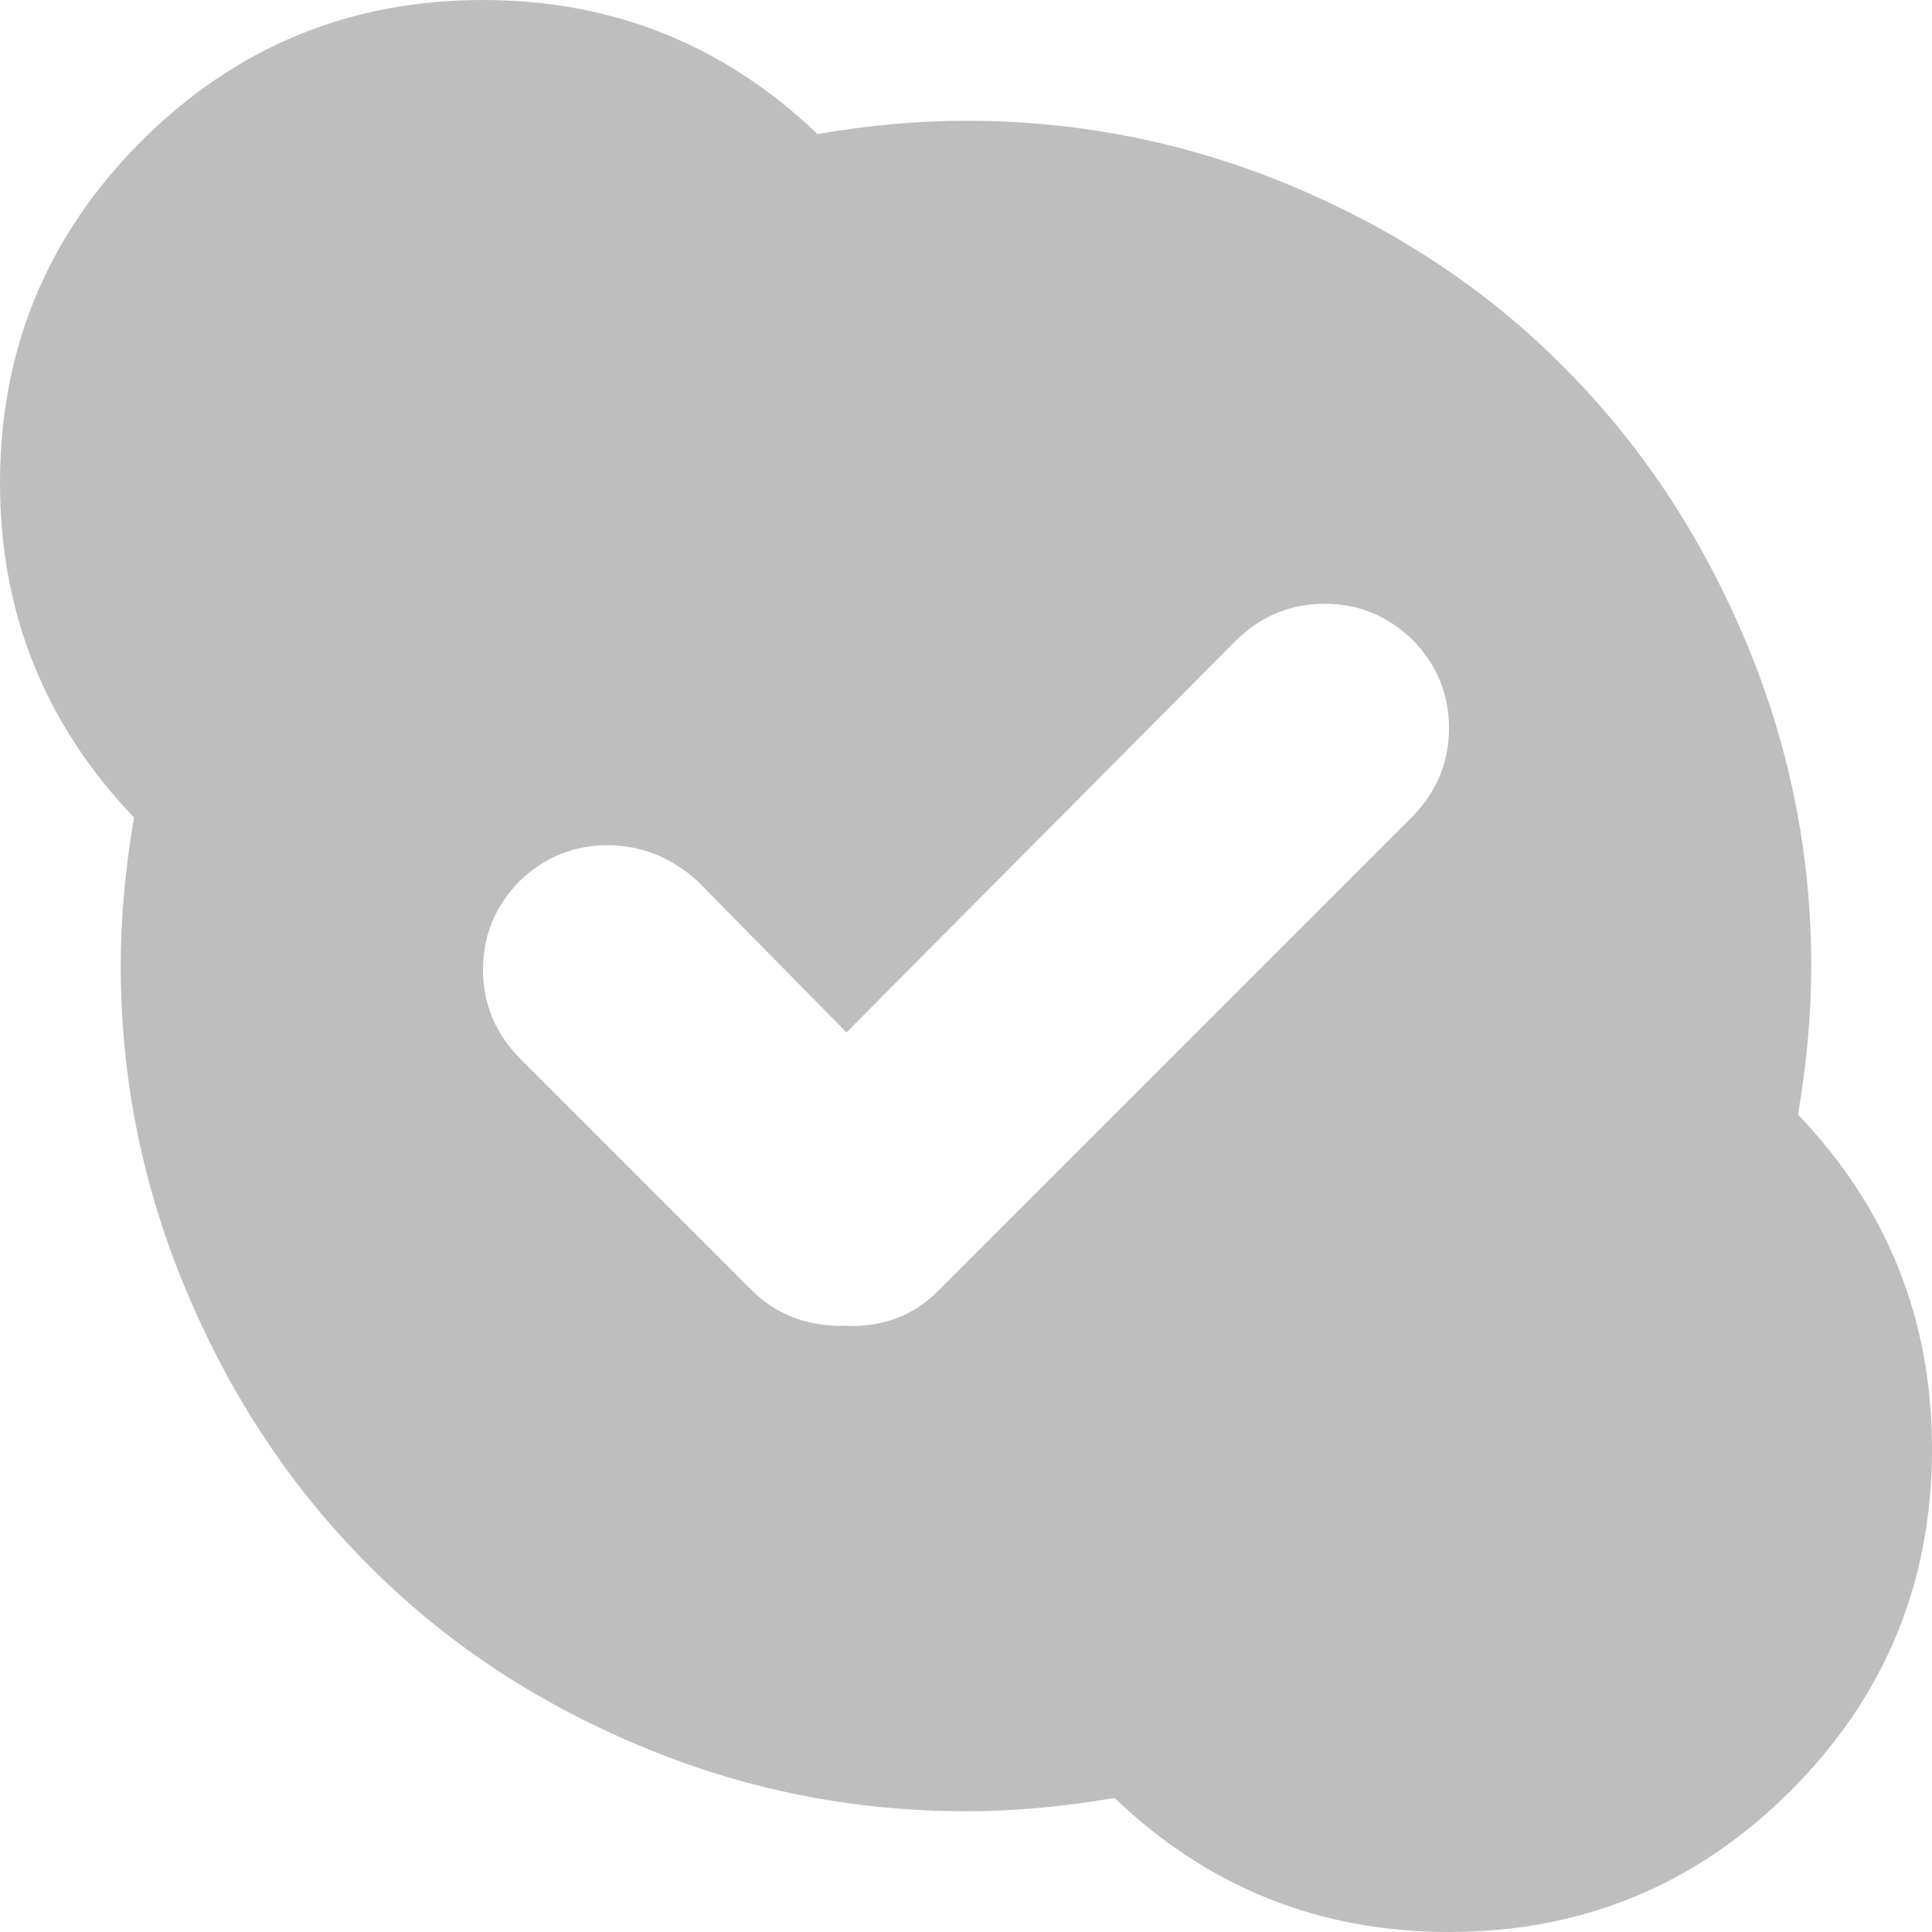
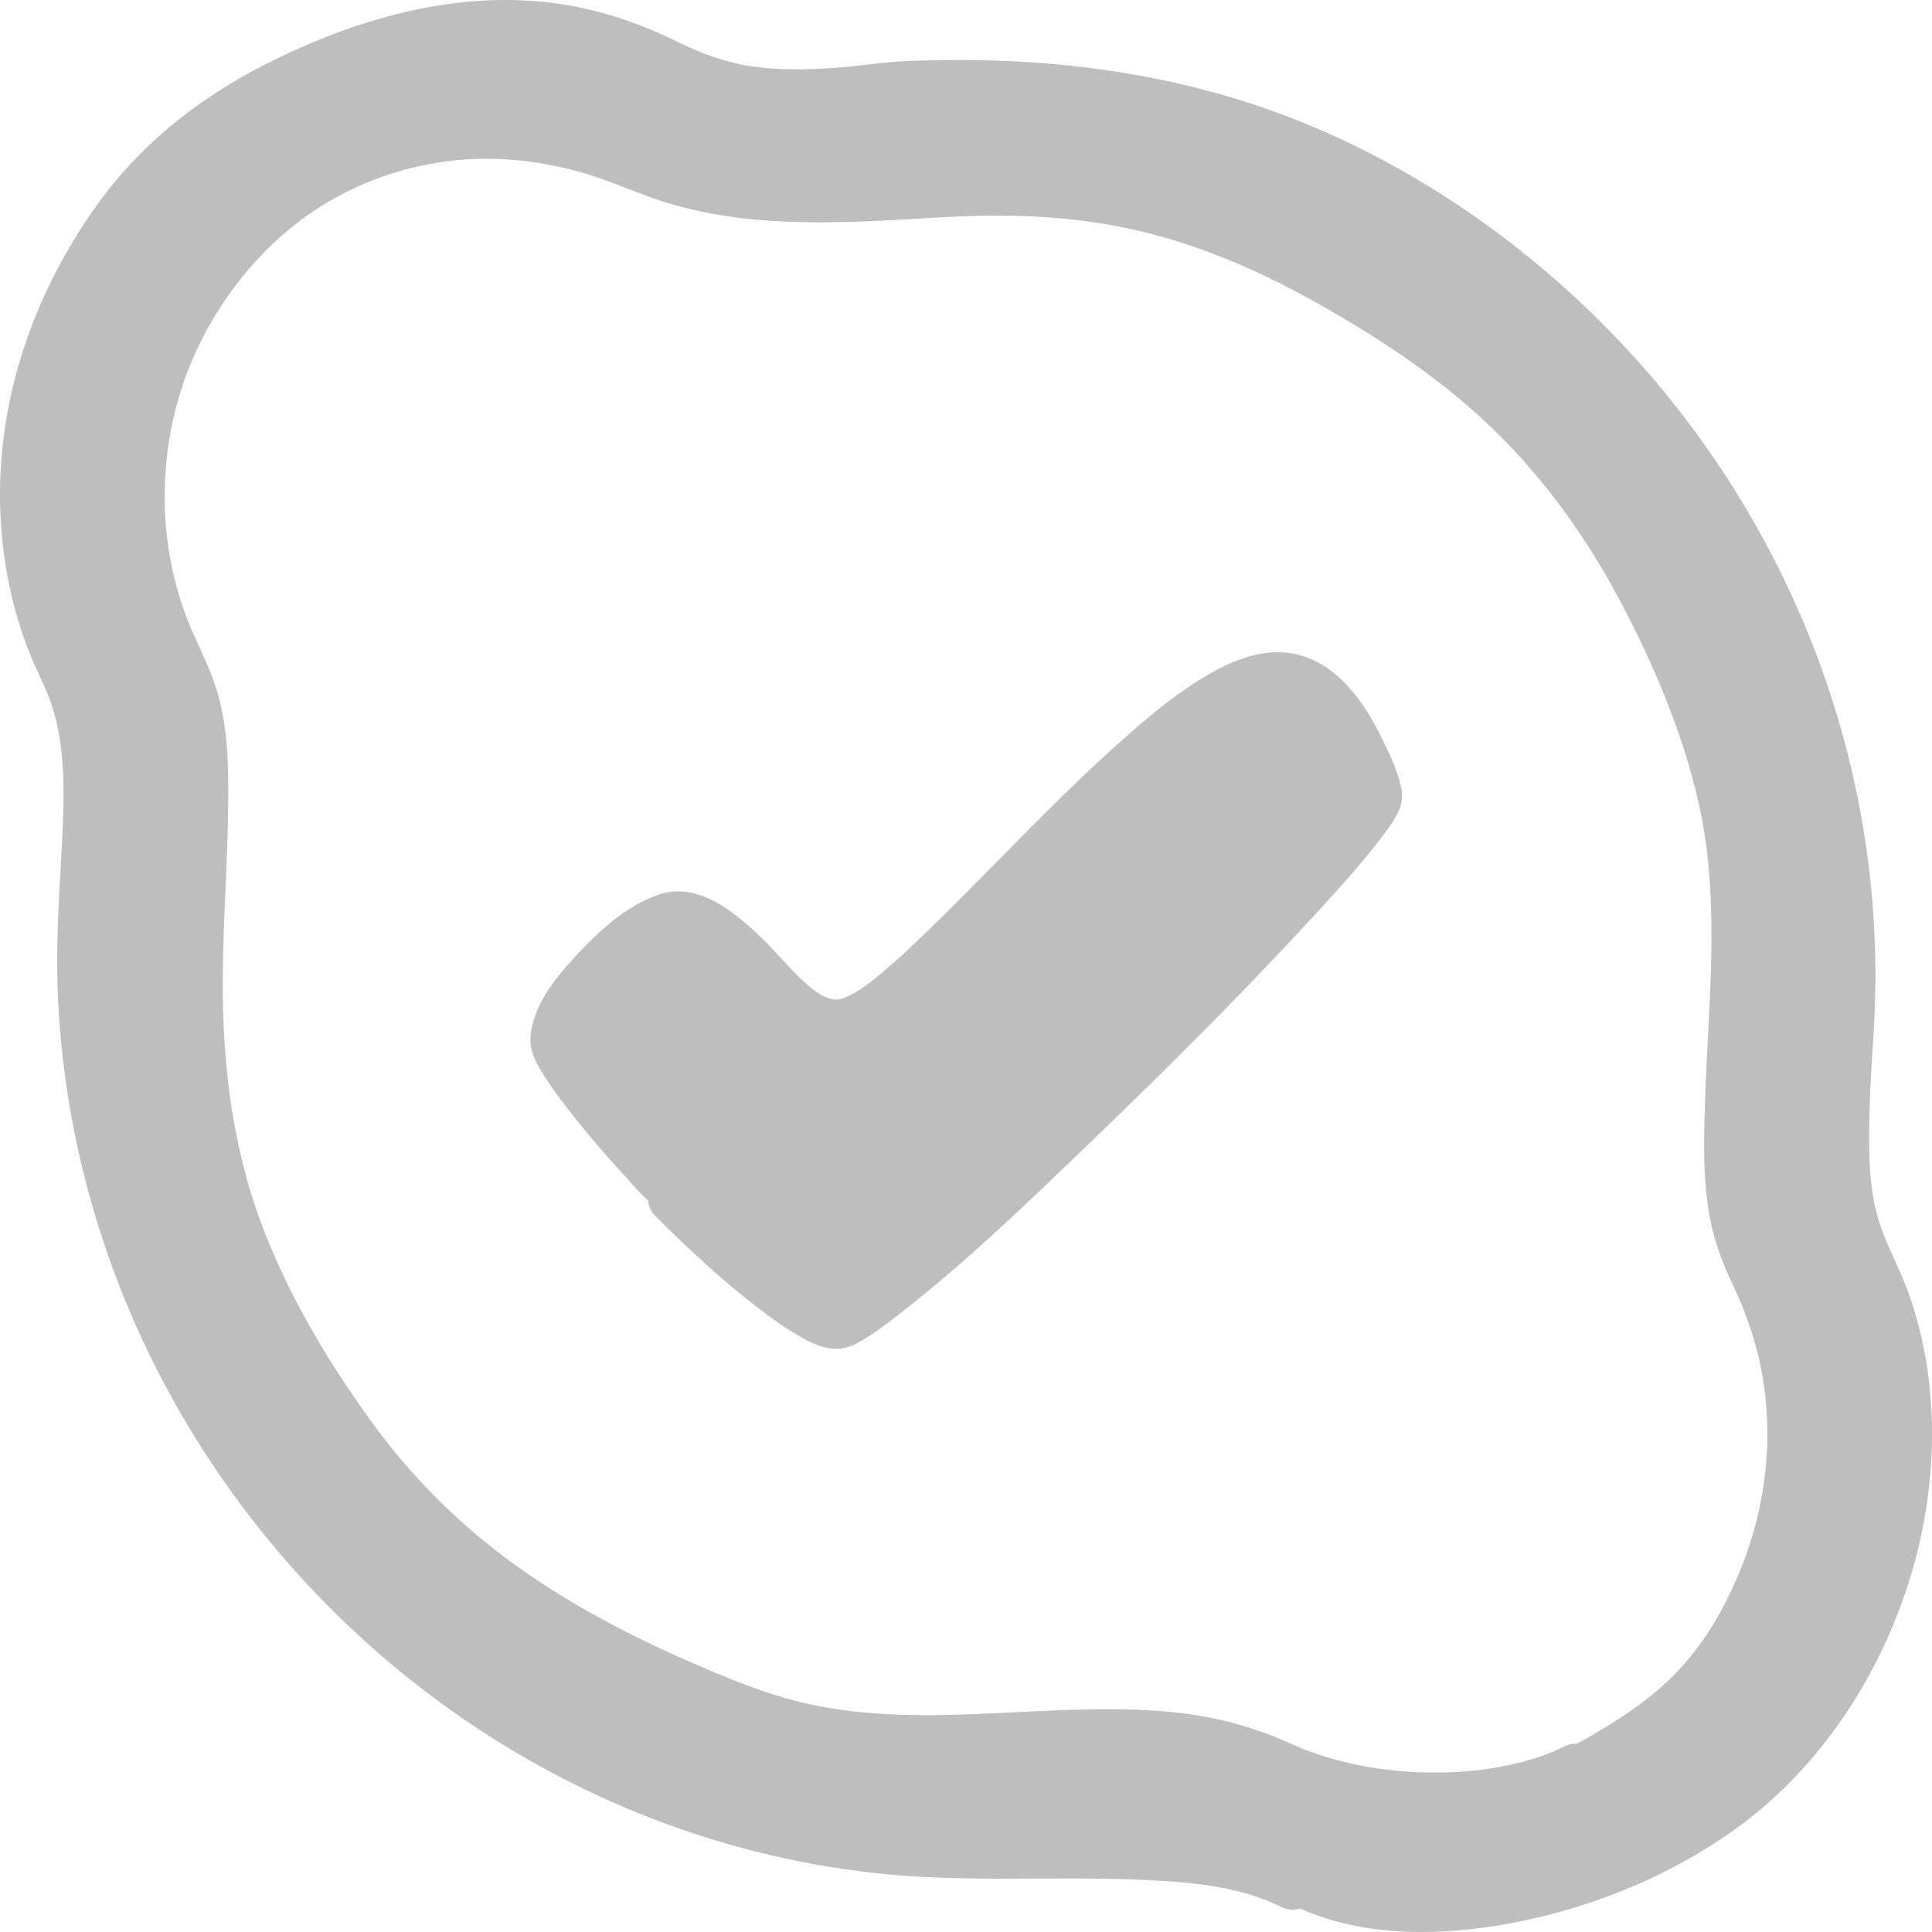
- <svg xmlns="http://www.w3.org/2000/svg" version="1.1" x="0px" y="0px" width="24px" height="24px" viewBox="-402.5 403.5 24 24" enable-background="new -402.5 403.5 24 24" xml:space="preserve">
-   <g transform="translate(-101,-277)">
-     <path d="m -277.5,698.5 q 0,2.49 -1.755,4.245 -1.755,1.755 -4.245,1.755 -2.415,0 -4.155,-1.665 -0.96,0.165 -1.845,0.165 -2.13,0 -4.08,-0.825 -1.95,-0.825 -3.345,-2.235 -1.41,-1.41 -2.235,-3.345 -0.84,-1.965 -0.84,-4.095 0,-0.885 0.165,-1.845 -1.665,-1.74 -1.665,-4.155 0,-2.49 1.755,-4.245 1.755,-1.755 4.245,-1.755 2.415,0 4.155,1.665 0.96,-0.165 1.845,-0.165 2.13,0 4.08,0.825 1.95,0.825 3.345,2.235 1.41,1.41 2.235,3.345 0.84,1.965 0.84,4.095 0,0.885 -0.165,1.845 1.665,1.74 1.665,4.155 z m -6.45,-10.05 q -0.465,-0.45 -1.095,-0.45 -0.63,0 -1.095,0.45 l -4.845,4.875 -1.845,-1.875 q -0.495,-0.45 -1.125,-0.45 -0.63,0 -1.095,0.45 -0.45,0.465 -0.45,1.095 0,0.63 0.45,1.095 l 2.88,2.88 q 0.465,0.465 1.17,0.45 0.705,0.03 1.17,-0.45 l 5.88,-5.88 q 0.45,-0.465 0.45,-1.095 0,-0.63 -0.45,-1.095 z" style="fill:#bebebe" />
-   </g>
-   <g transform="translate(-101,-277)" />
-   <g transform="translate(-101,-277)" />
-   <g transform="translate(-101,-277)" />
-   <g transform="translate(-101,-277)" />
-   <g transform="translate(-101,-277)" />
-   <g transform="translate(-101,-277)" />
-   <g transform="translate(-101,-277)" />
+ <svg xmlns="http://www.w3.org/2000/svg" version="1.1" x="0px" y="0px" width="240px" height="240px" viewBox="0 0 240 240" xml:space="preserve">
+   <path fill="#bebebe" d="M176.596,240c-5.697,0-10.771-0.984-15.123-2.929c-0.307,0.104-0.627,0.157-0.947,0.157  c-0.447,0-0.896-0.103-1.309-0.31c-5.203-2.616-11.255-3.106-17.008-3.384c-3.394-0.163-6.799-0.185-9.387-0.185  c-1.321,0-2.644,0.01-3.965,0.012c-1.33,0.01-2.659,0.013-3.988,0.013c-5.118,0-10.621-0.084-16.179-0.695  c-20.144-2.213-39.502-10.052-55.982-22.669c-15.521-11.882-27.903-27.548-35.803-45.301c-3.955-8.887-6.756-18.214-8.327-27.724  c-0.795-4.814-1.278-9.719-1.435-14.578c-0.149-4.584,0.097-9.158,0.335-13.583l0.156-2.948c0.351-6.644,0.715-13.512-1.64-19.485  c-0.324-0.821-0.702-1.636-1.102-2.499c-0.401-0.866-0.816-1.759-1.19-2.699c-1.063-2.66-1.912-5.466-2.521-8.342  c-1.21-5.708-1.493-11.631-0.838-17.606c1.136-10.382,5.185-20.683,11.708-29.788c5.08-7.09,12.04-12.926,20.686-17.347  C43.263,2.729,53.377,0,62.801,0c1.521,0,3.044,0.072,4.527,0.215c5.569,0.534,11.222,2.203,16.8,4.961  c3.044,1.505,5.824,2.467,8.495,2.939c1.907,0.337,3.973,0.501,6.315,0.501c1.529,0,3.159-0.066,5.129-0.212  c1.162-0.085,2.319-0.22,3.543-0.361c1.644-0.189,3.344-0.388,5.073-0.458c2.171-0.09,4.335-0.135,6.434-0.135  c0.841,0,1.682,0.01,2.524,0.021c12.14,0.214,23.549,2.045,33.909,5.443c18.683,6.128,36.46,18.35,50.058,34.412  c12.617,14.902,21.308,32.755,25.132,51.628c1.954,9.644,2.63,19.488,2.008,29.262l-0.009,0.137  c-0.303,4.76-0.615,9.682-0.537,14.461c0.059,3.505,0.419,6.255,1.133,8.654c0.499,1.675,1.232,3.303,2.008,5.026  c0.691,1.538,1.408,3.128,1.982,4.825c1.521,4.487,2.404,9.305,2.621,14.318c0.429,9.865-1.695,20.002-6.146,29.313  c-4.427,9.262-10.847,17.044-18.565,22.506c-7.379,5.217-16.218,9.038-25.561,11.049C185.066,239.498,180.666,240,176.596,240  L176.596,240z M137.502,212.326c1.755,0,3.369,0.039,4.938,0.119c3.805,0.193,7.147,0.672,10.221,1.459  c1.396,0.357,2.832,0.799,4.39,1.35c1.102,0.388,2.138,0.842,3.14,1.281c0.933,0.408,1.813,0.797,2.701,1.111  c4.75,1.689,9.896,2.546,15.293,2.546c0.865,0,1.742-0.022,2.607-0.067c2.979-0.155,5.796-0.583,8.374-1.27  c1.276-0.34,2.483-0.742,3.589-1.197c0.557-0.229,1.092-0.471,1.589-0.723c0.207-0.104,0.425-0.184,0.651-0.234  c0.297-0.069,0.604-0.104,0.939-0.105c3.314-1.841,7.016-4.064,10.178-6.804c2.842-2.461,5.278-5.46,7.244-8.919  c5.016-8.822,7.044-18.519,5.865-28.039c-0.556-4.5-1.889-8.902-4.073-13.461c-1.395-2.908-2.313-5.678-2.81-8.467  c-0.631-3.547-0.674-7.16-0.625-10.537c0.055-3.848,0.256-7.727,0.45-11.479c0.081-1.558,0.162-3.117,0.232-4.675  c0.364-7.988,0.444-16.496-1.41-24.596c-1.798-7.859-5.131-16.373-9.905-25.3c-4.263-7.968-9.396-14.925-15.262-20.678  c-5.762-5.652-12.875-10.766-22.389-16.093c-8.972-5.026-17.336-8.171-25.572-9.617c-4.26-0.748-8.727-1.125-13.654-1.151  l-0.431-0.001c-3.271,0-6.63,0.199-9.878,0.392c-1.997,0.119-4.061,0.241-6.109,0.319c-2.275,0.086-4.17,0.125-5.966,0.125  c-7.033,0-12.705-0.666-17.848-2.097c-2.171-0.604-4.232-1.398-6.226-2.165c-1.882-0.724-3.66-1.41-5.494-1.933  c-3.938-1.125-7.922-1.696-11.841-1.696c-0.305,0-0.611,0-0.917,0.011C51.368,19.923,43.379,22.726,37,27.625  c-6.834,5.25-12.201,13.093-14.724,21.522c-2.86,9.551-2.325,20.106,1.469,28.957c0.309,0.722,0.634,1.432,0.957,2.141  c0.978,2.14,1.989,4.353,2.605,6.865c0.867,3.528,1.012,7.093,1.042,9.805c0.05,4.555-0.147,9.135-0.338,13.564  c-0.239,5.56-0.486,11.307-0.232,16.914c0.433,9.568,2.073,17.902,5.012,25.479c3.038,7.832,7.688,16.029,13.82,24.365  c4.893,6.646,10.835,12.49,17.659,17.369c6.776,4.843,14.668,9.064,24.835,13.289c3.283,1.363,7.201,2.881,11.368,3.791  c3.33,0.727,6.927,1.156,10.999,1.311c1.155,0.045,2.336,0.064,3.609,0.064c3.667,0,7.43-0.184,11.069-0.363  C129.858,212.516,133.693,212.326,137.502,212.326L137.502,212.326z M103.876,167.561c-0.133,0-0.266-0.01-0.399-0.018  c-1.759-0.156-3.264-1.031-4.362-1.67c-2.012-1.17-3.785-2.496-5.258-3.641c-3.972-3.086-7.941-6.654-12.492-11.23  c-0.499-0.502-0.789-1.154-0.847-1.832l-0.651-0.654c-0.751-0.756-1.336-1.343-1.732-1.879c-2.794-3.006-5.263-5.889-7.474-8.729  c-1.36-1.748-2.467-3.25-3.447-4.9c-0.631-1.061-1.553-2.611-1.28-4.632c0.534-3.952,3.359-7.243,5.964-10.016  c2.398-2.554,5.667-5.675,9.688-7.151c0.851-0.312,1.743-0.47,2.65-0.47c3.807,0,7.034,2.791,8.962,4.458  c1.406,1.217,2.63,2.541,3.813,3.822c1.048,1.134,2.039,2.207,3.111,3.164c1.516,1.354,2.69,1.982,3.698,1.982  c0.362,0,0.729-0.076,1.125-0.232c1.558-0.615,3.059-1.803,4.462-2.966c2.485-2.06,4.763-4.267,7.482-6.941  c2.434-2.392,4.88-4.876,7.247-7.278c5.225-5.304,10.627-10.788,16.371-15.791c2.893-2.52,6.07-5.139,9.691-7.218  c1.964-1.127,4.959-2.636,8.29-2.718h0.265c7.584,0,11.574,8.022,12.885,10.658c0.862,1.732,1.935,3.888,2.429,6.192  c0.212,0.996,0.108,1.905-0.325,2.865c-0.559,1.233-1.335,2.251-2.02,3.15l-0.109,0.143c-2.68,3.524-5.754,6.863-8.465,9.809  c-7.73,8.398-16.341,17.132-27.098,27.488l-1.109,1.068c-7.574,7.296-15.406,14.84-23.899,21.367  c-1.063,0.817-2.313,1.76-3.69,2.586l-0.122,0.074c-0.754,0.454-1.894,1.143-3.355,1.143V167.561z" />
</svg>
